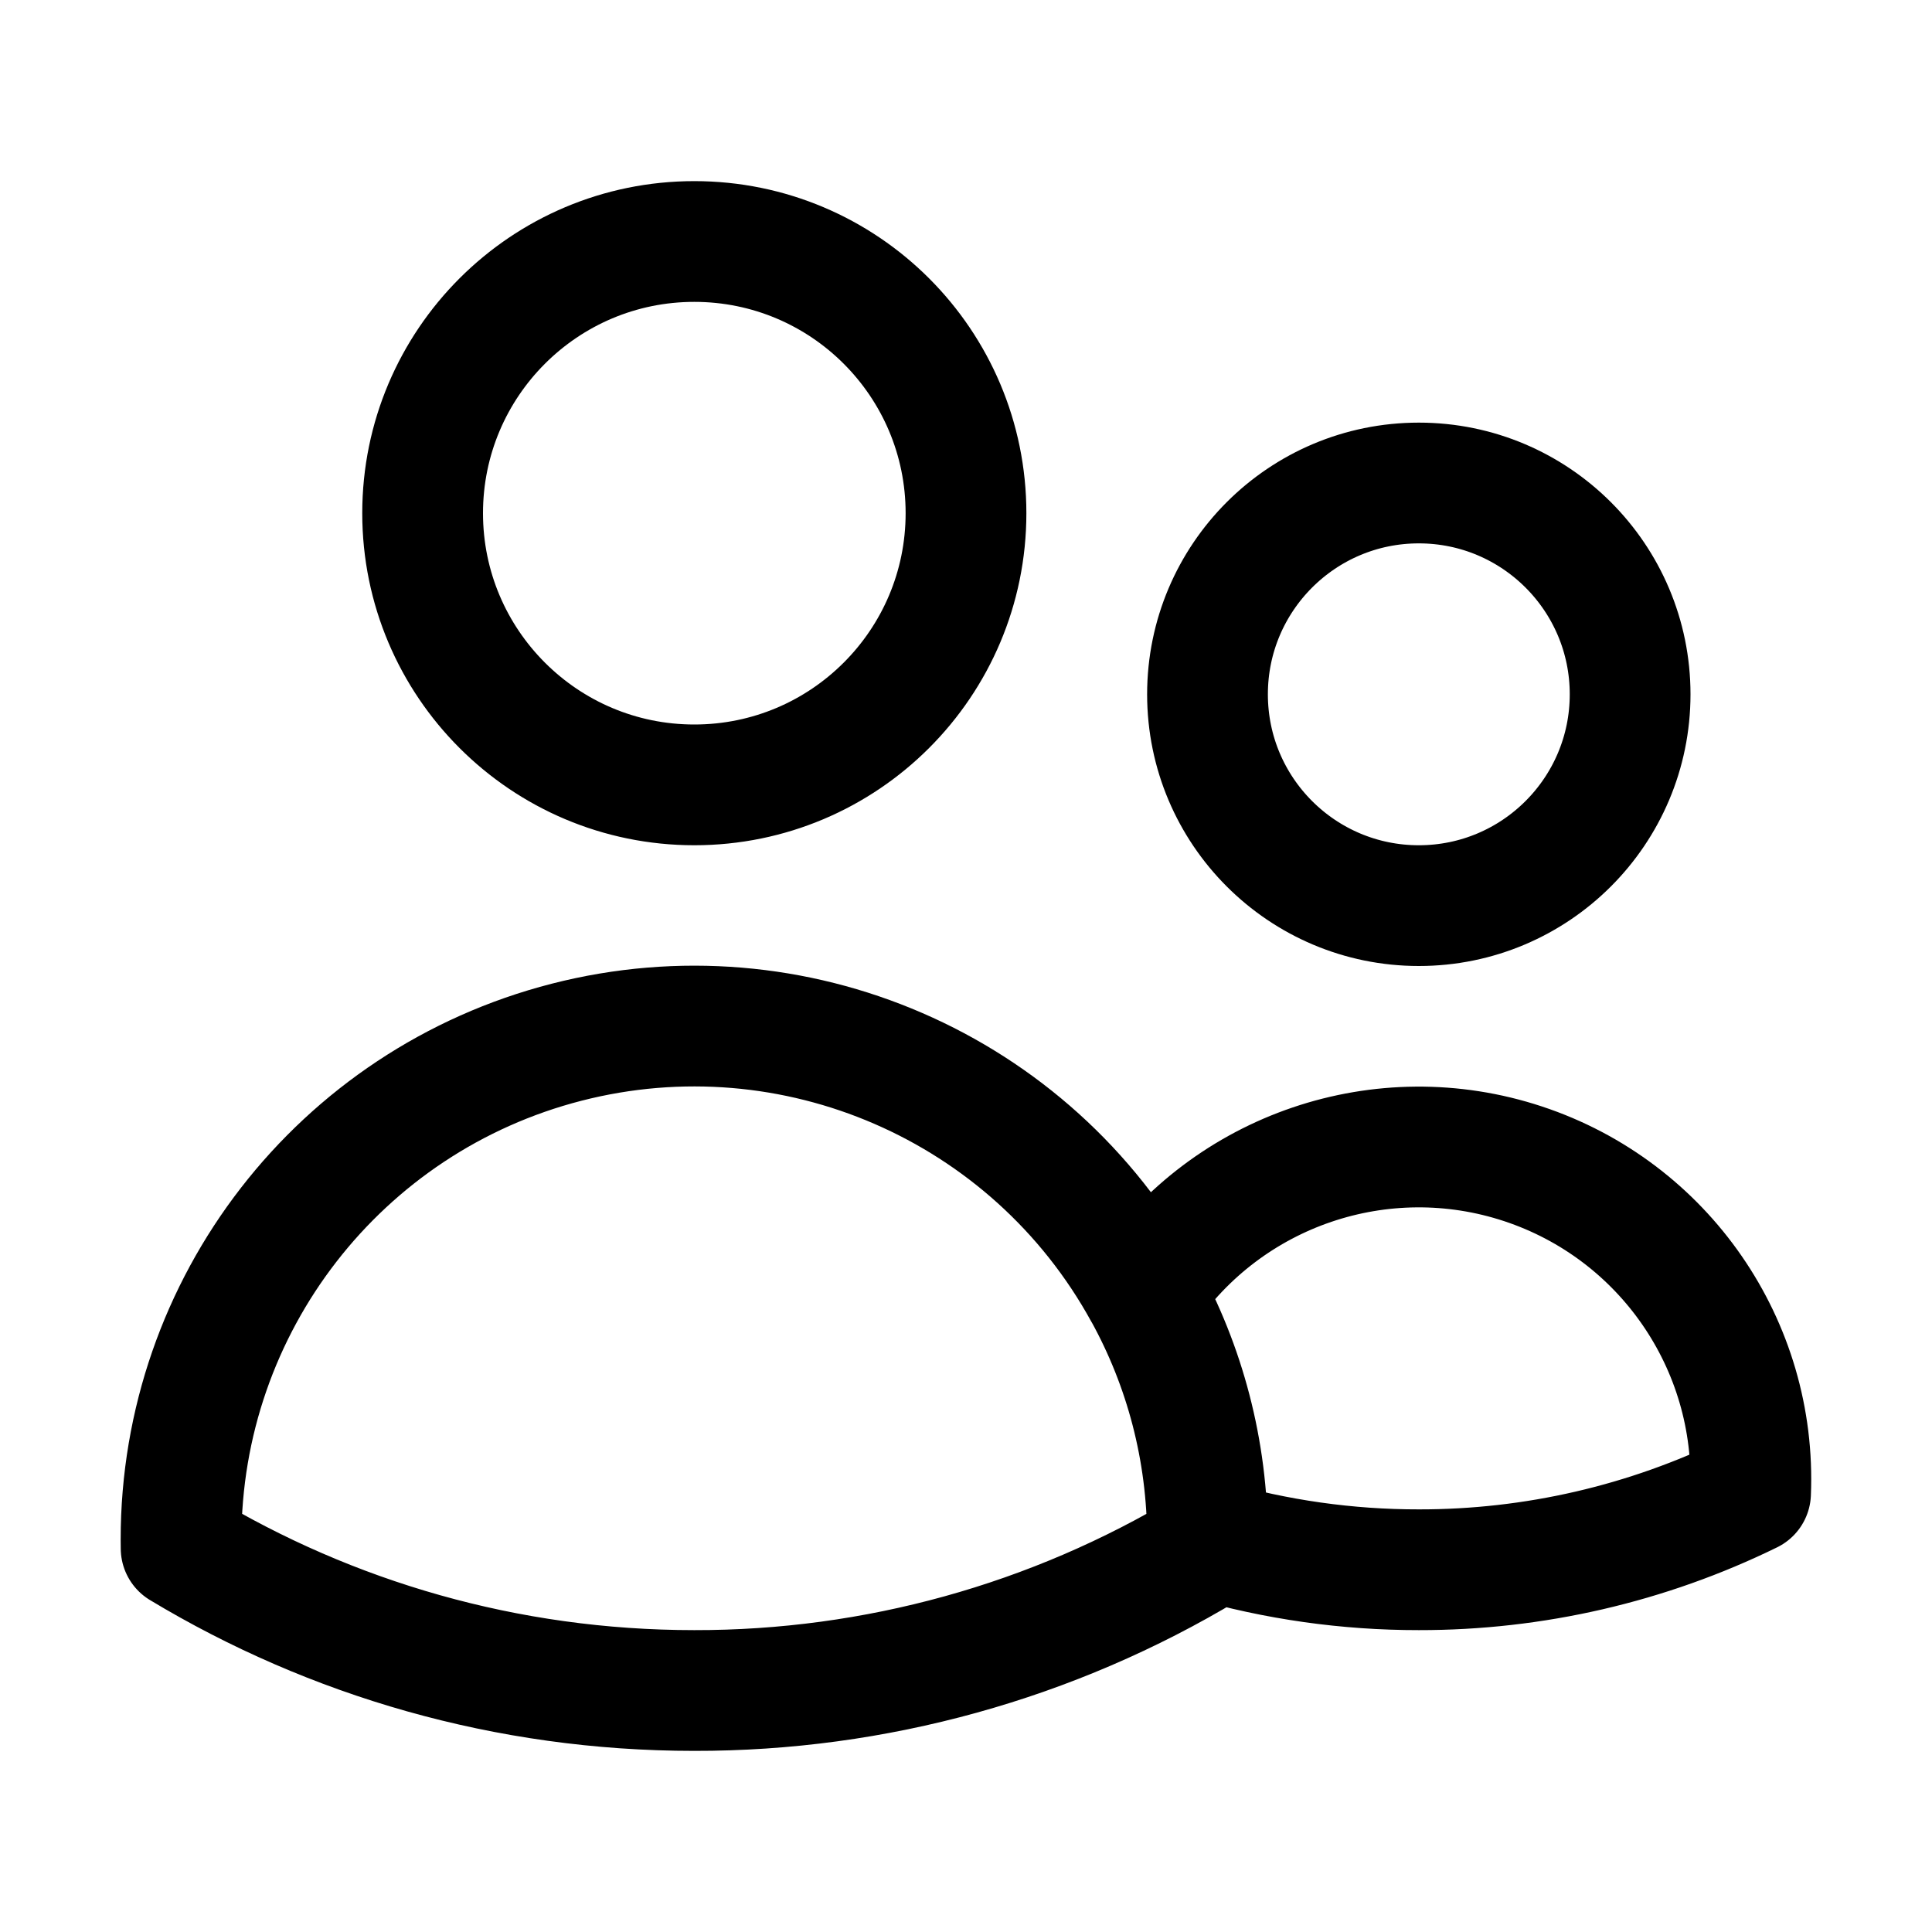
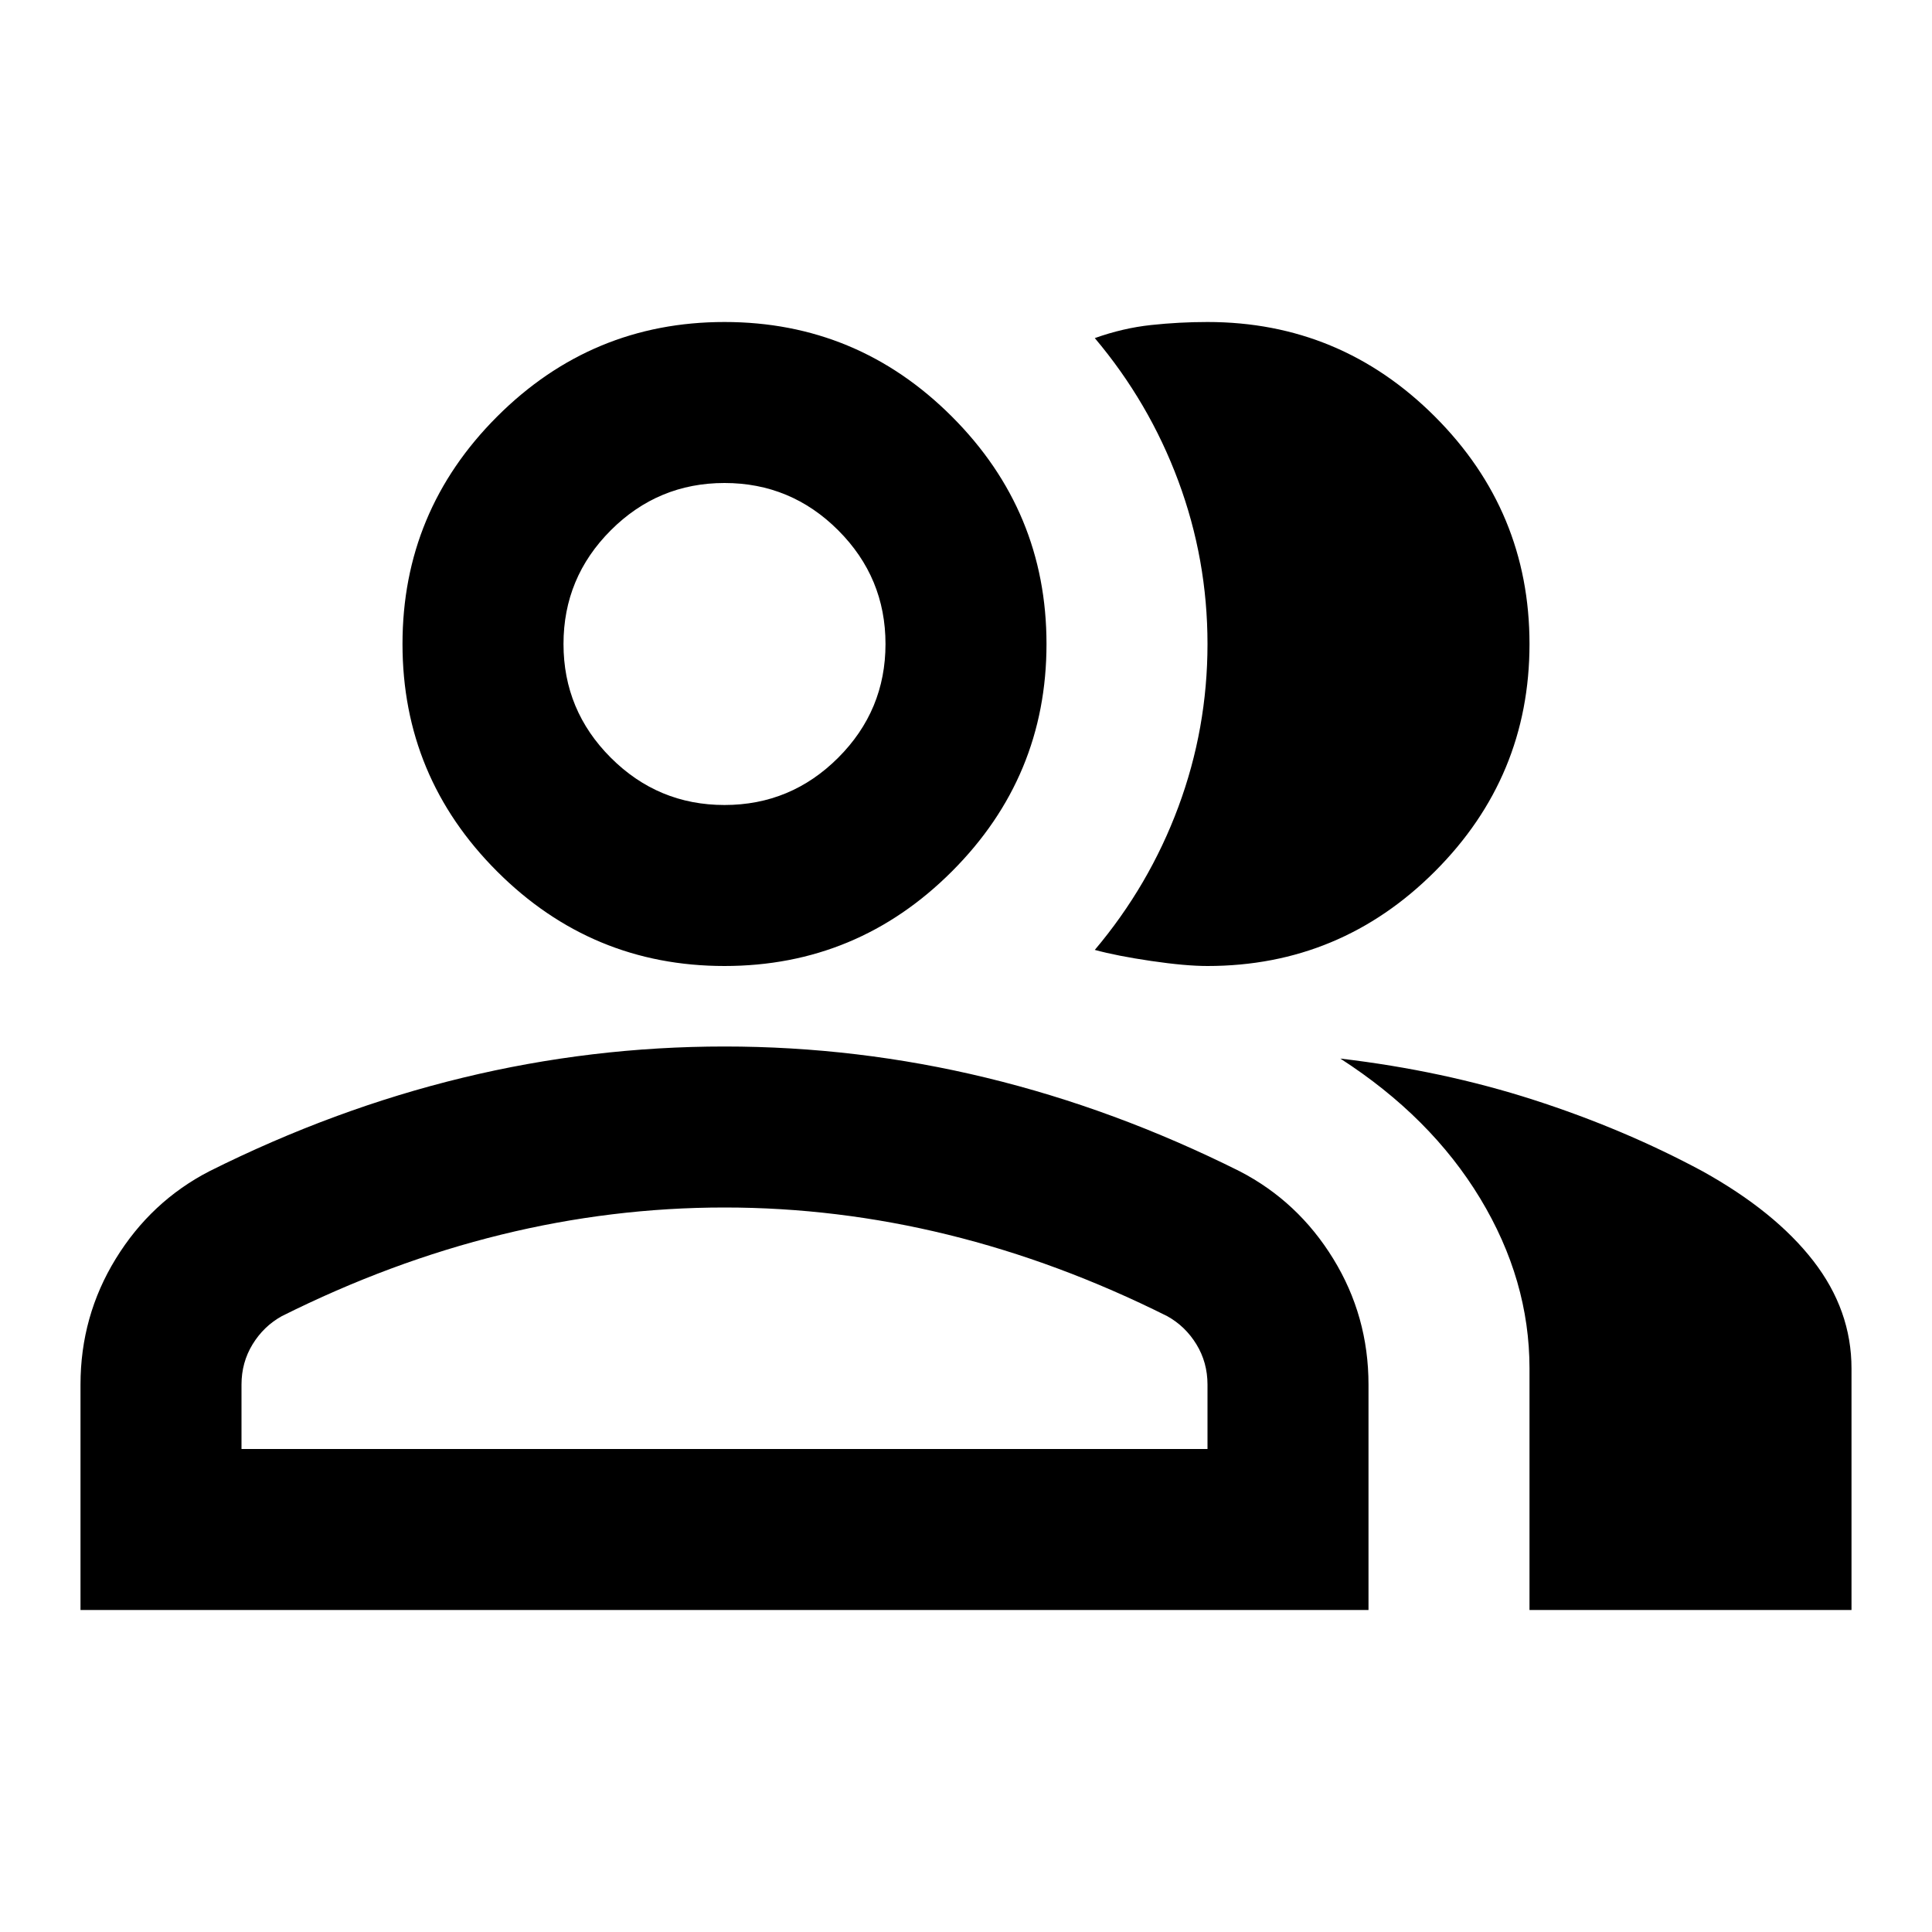
- <svg xmlns="http://www.w3.org/2000/svg" fill="none" viewBox="0 0 24 24" stroke-width="1.5" stroke="currentColor">
-   <path stroke-linecap="round" stroke-linejoin="round" d="M15 19.128a9.38 9.38 0 0 0 2.625.372 9.337 9.337 0 0 0 4.121-.952 4.125 4.125 0 0 0-7.533-2.493M15 19.128v-.003c0-1.113-.285-2.16-.786-3.07M15 19.128v.106A12.318 12.318 0 0 1 8.624 21c-2.331 0-4.512-.645-6.374-1.766l-.001-.109a6.375 6.375 0 0 1 11.964-3.07M12 6.375a3.375 3.375 0 1 1-6.75 0 3.375 3.375 0 0 1 6.75 0Zm8.25 2.25a2.625 2.625 0 1 1-5.25 0 2.625 2.625 0 0 1 5.25 0Z" />
+ <svg xmlns="http://www.w3.org/2000/svg" height="24px" viewBox="0 -960 960 960" width="24px" fill="#000000">
+   <path d="M40-160v-112q0-34 17.5-62.5T104-378q62-31 126-46.5T360-440q66 0 130 15.5T616-378q29 15 46.5 43.5T680-272v112H40Zm720 0v-120q0-44-24.5-84.5T666-434q51 6 96 20.5t84 35.5q36 20 55 44.5t19 53.5v120H760ZM360-480q-66 0-113-47t-47-113q0-66 47-113t113-47q66 0 113 47t47 113q0 66-47 113t-113 47Zm400-160q0 66-47 113t-113 47q-11 0-28-2.5t-28-5.5q27-32 41.5-71t14.5-81q0-42-14.5-81T544-792q14-5 28-6.5t28-1.5q66 0 113 47t47 113ZM120-240h480v-32q0-11-5.5-20T580-306q-54-27-109-40.5T360-360q-56 0-111 13.5T140-306q-9 5-14.5 14t-5.5 20v32Zm240-320q33 0 56.5-23.5T440-640q0-33-23.5-56.5T360-720q-33 0-56.5 23.5T280-640q0 33 23.5 56.5T360-560Zm0 320Zm0-400Z" />
</svg>
